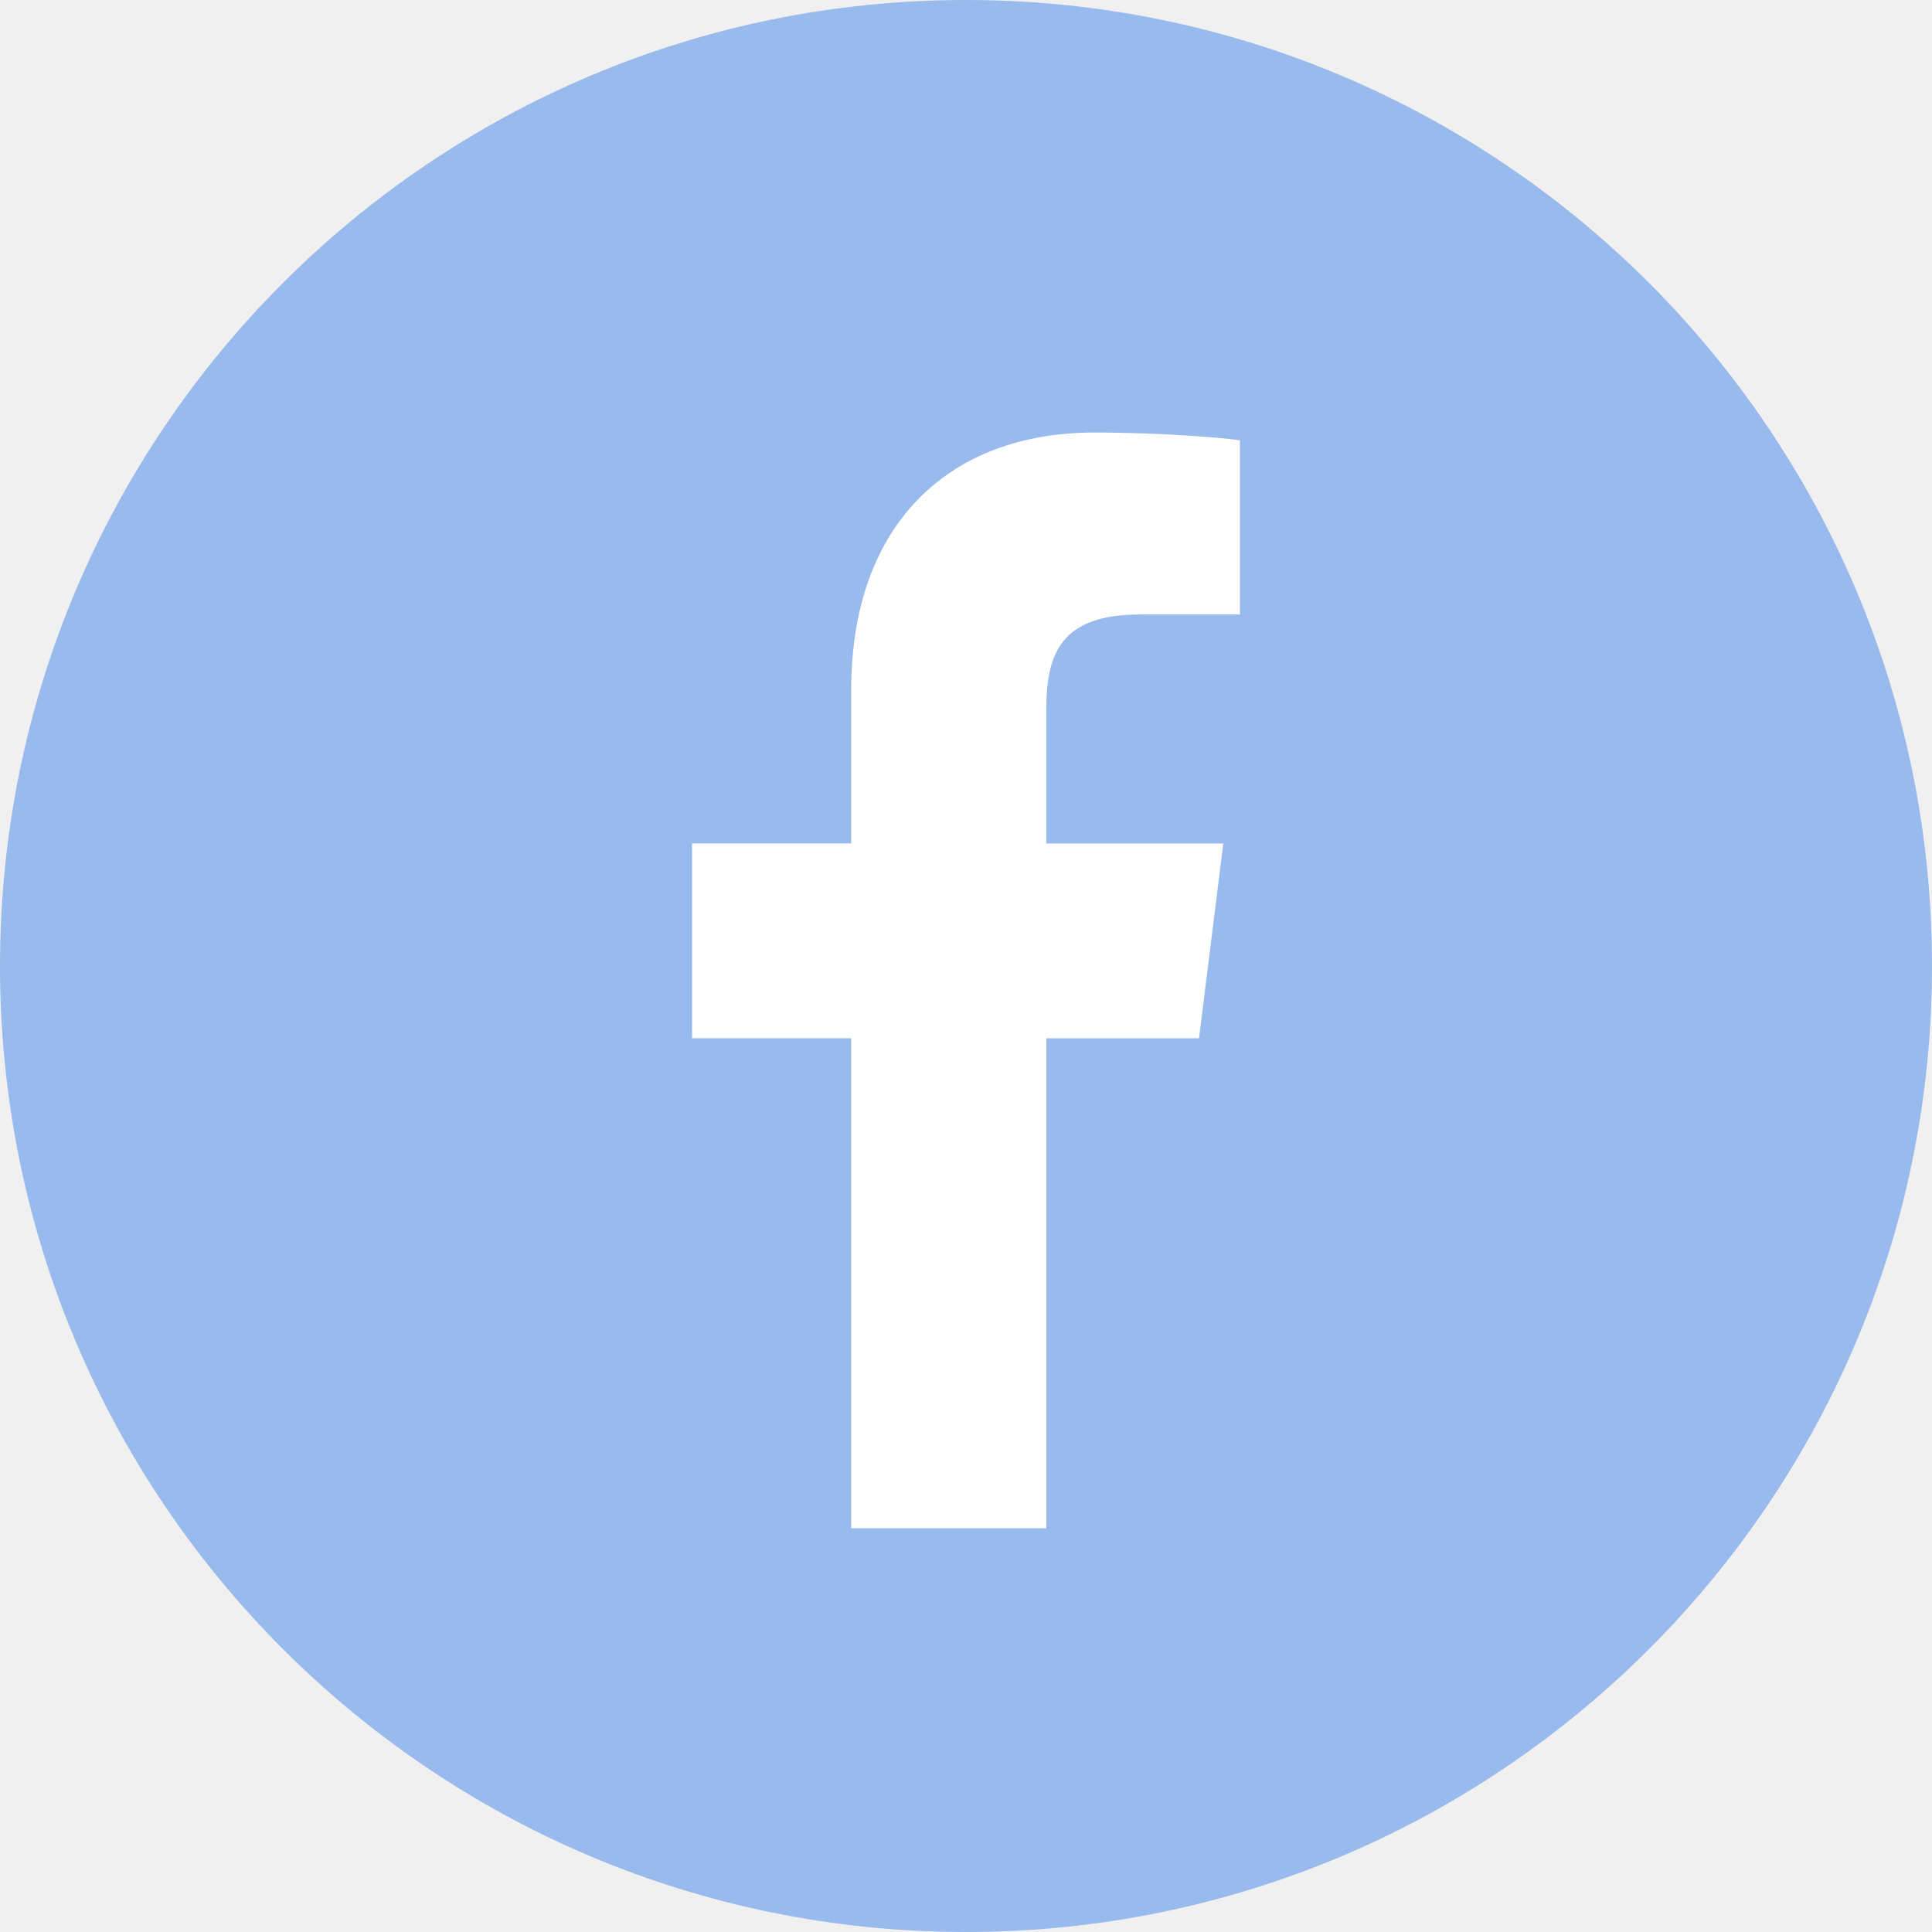
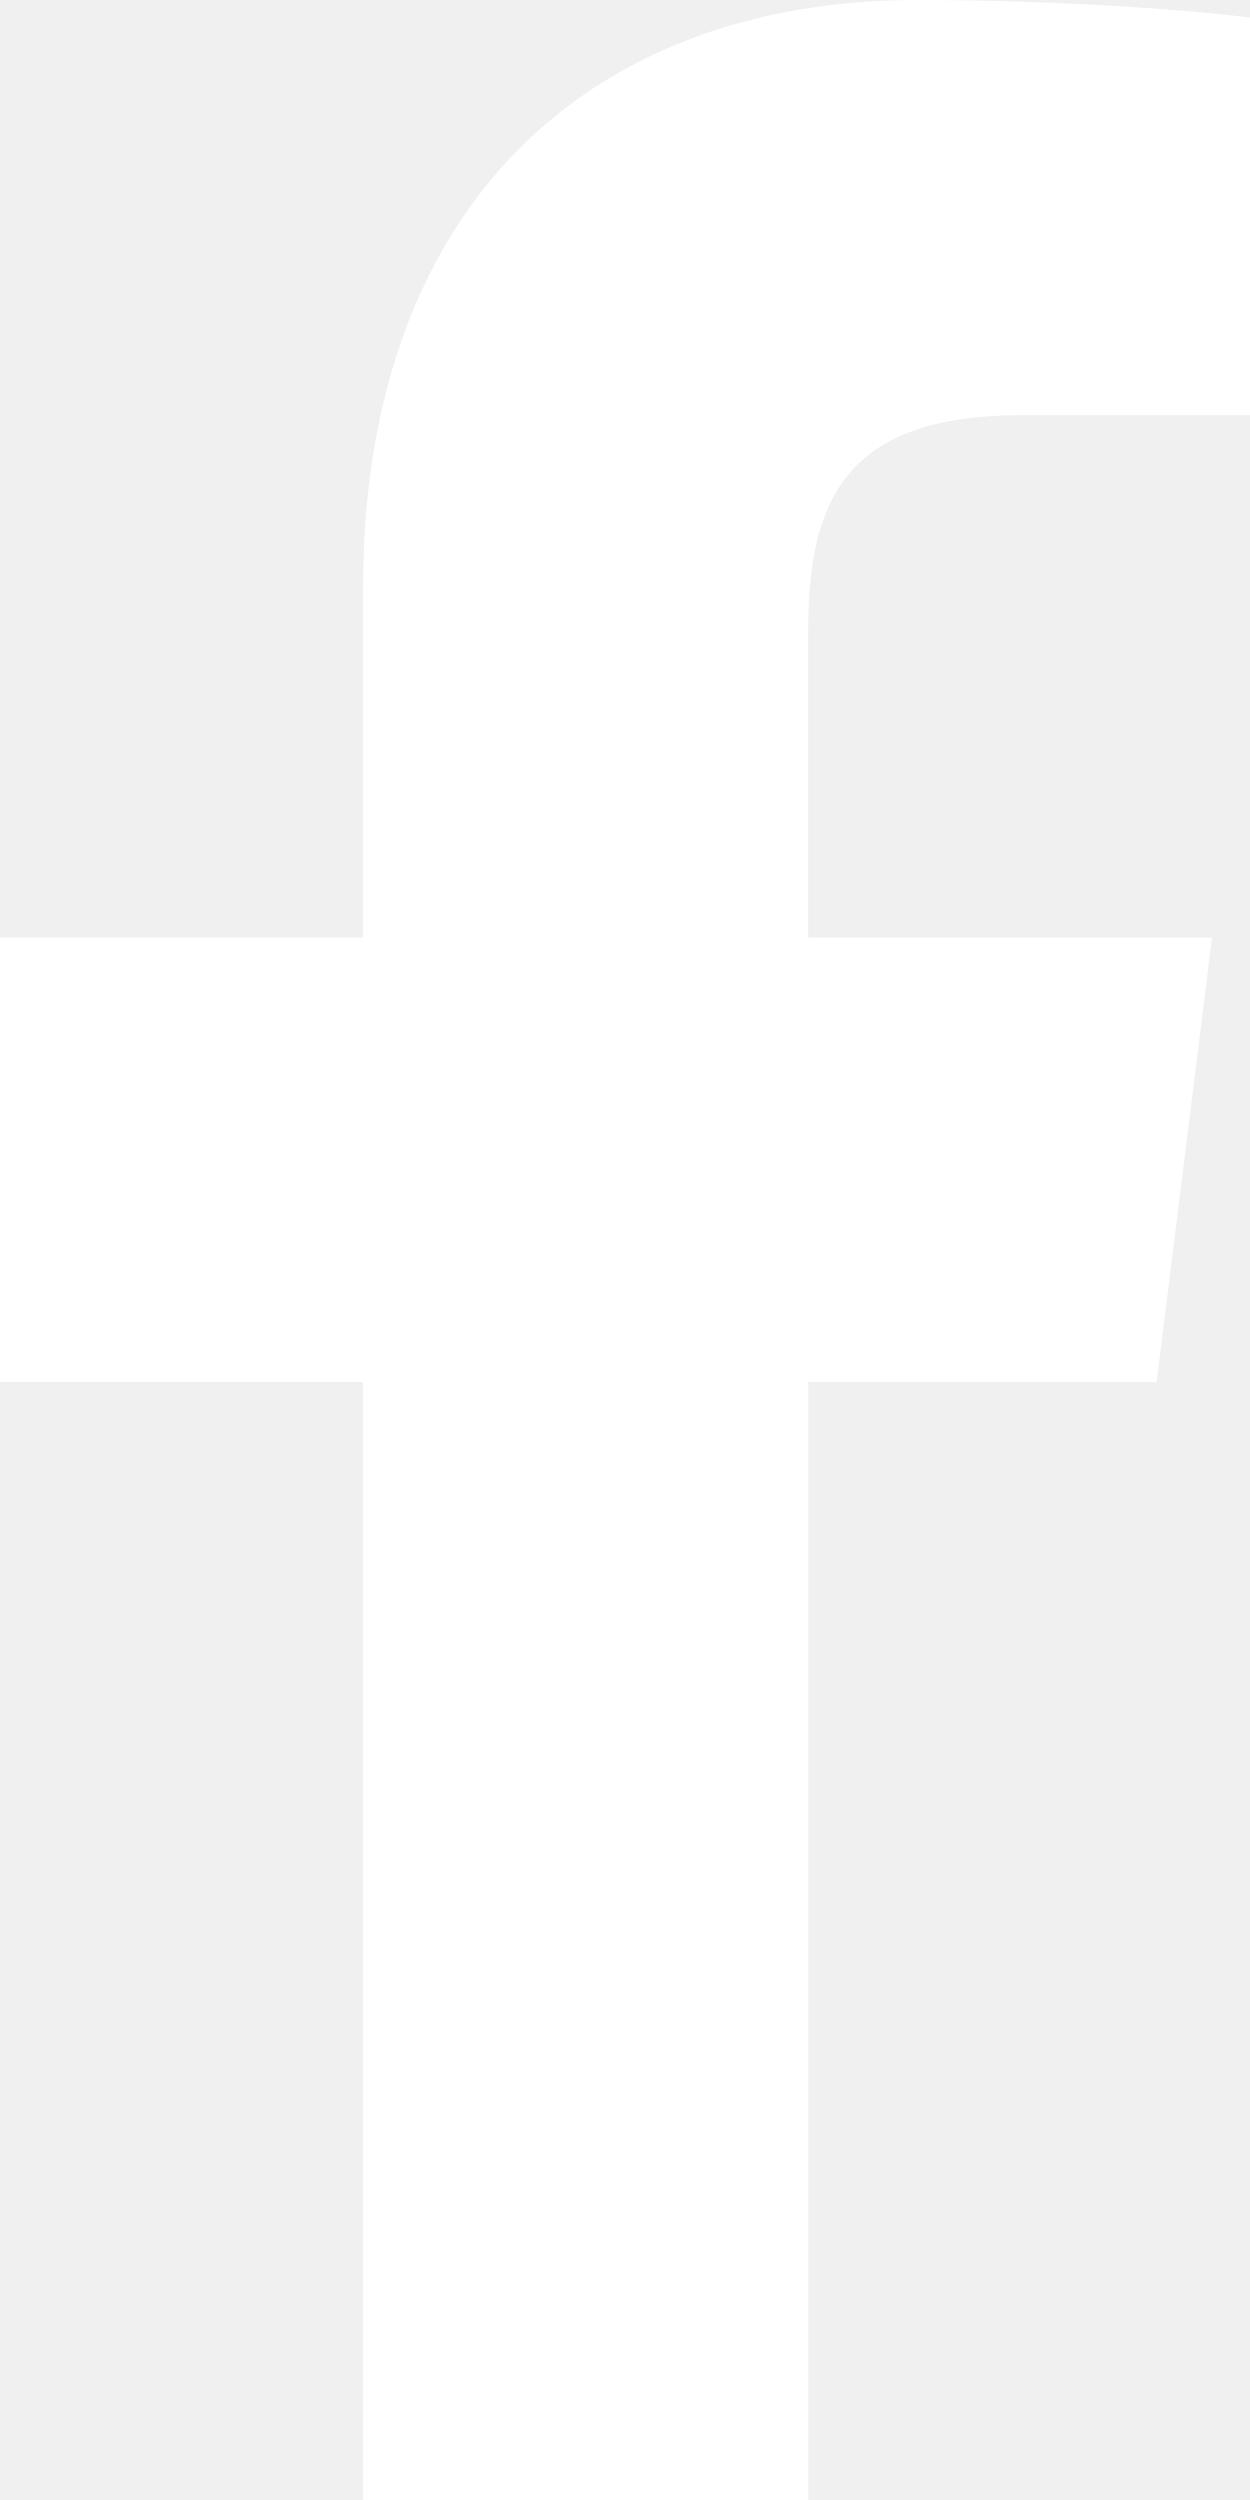
- <svg xmlns="http://www.w3.org/2000/svg" width="67" height="67" viewBox="0 0 67 67" fill="none">
-   <circle cx="33.5" cy="33.5" r="33.5" fill="#99BAED" />
-   <path d="M39.531 21.31H43V15.268C42.402 15.185 40.343 15 37.946 15C32.945 15 29.519 18.146 29.519 23.928V29.25H24V36.005H29.519V53H36.286V36.006H41.581L42.422 29.252H36.284V24.598C36.286 22.646 36.811 21.31 39.531 21.31Z" fill="white" />
+ <svg xmlns="http://www.w3.org/2000/svg" width="19" height="38" viewBox="0 0 19 38" fill="none">
+   <path d="M15.531 6.31H19V0.268C18.402 0.185 16.343 0 13.946 0C8.945 0 5.519 3.146 5.519 8.928V14.25H6.10352e-05V21.005H5.519V38H12.286V21.006H17.581L18.422 14.252H12.284V9.598C12.286 7.646 12.811 6.31 15.531 6.31Z" fill="white" />
</svg>
